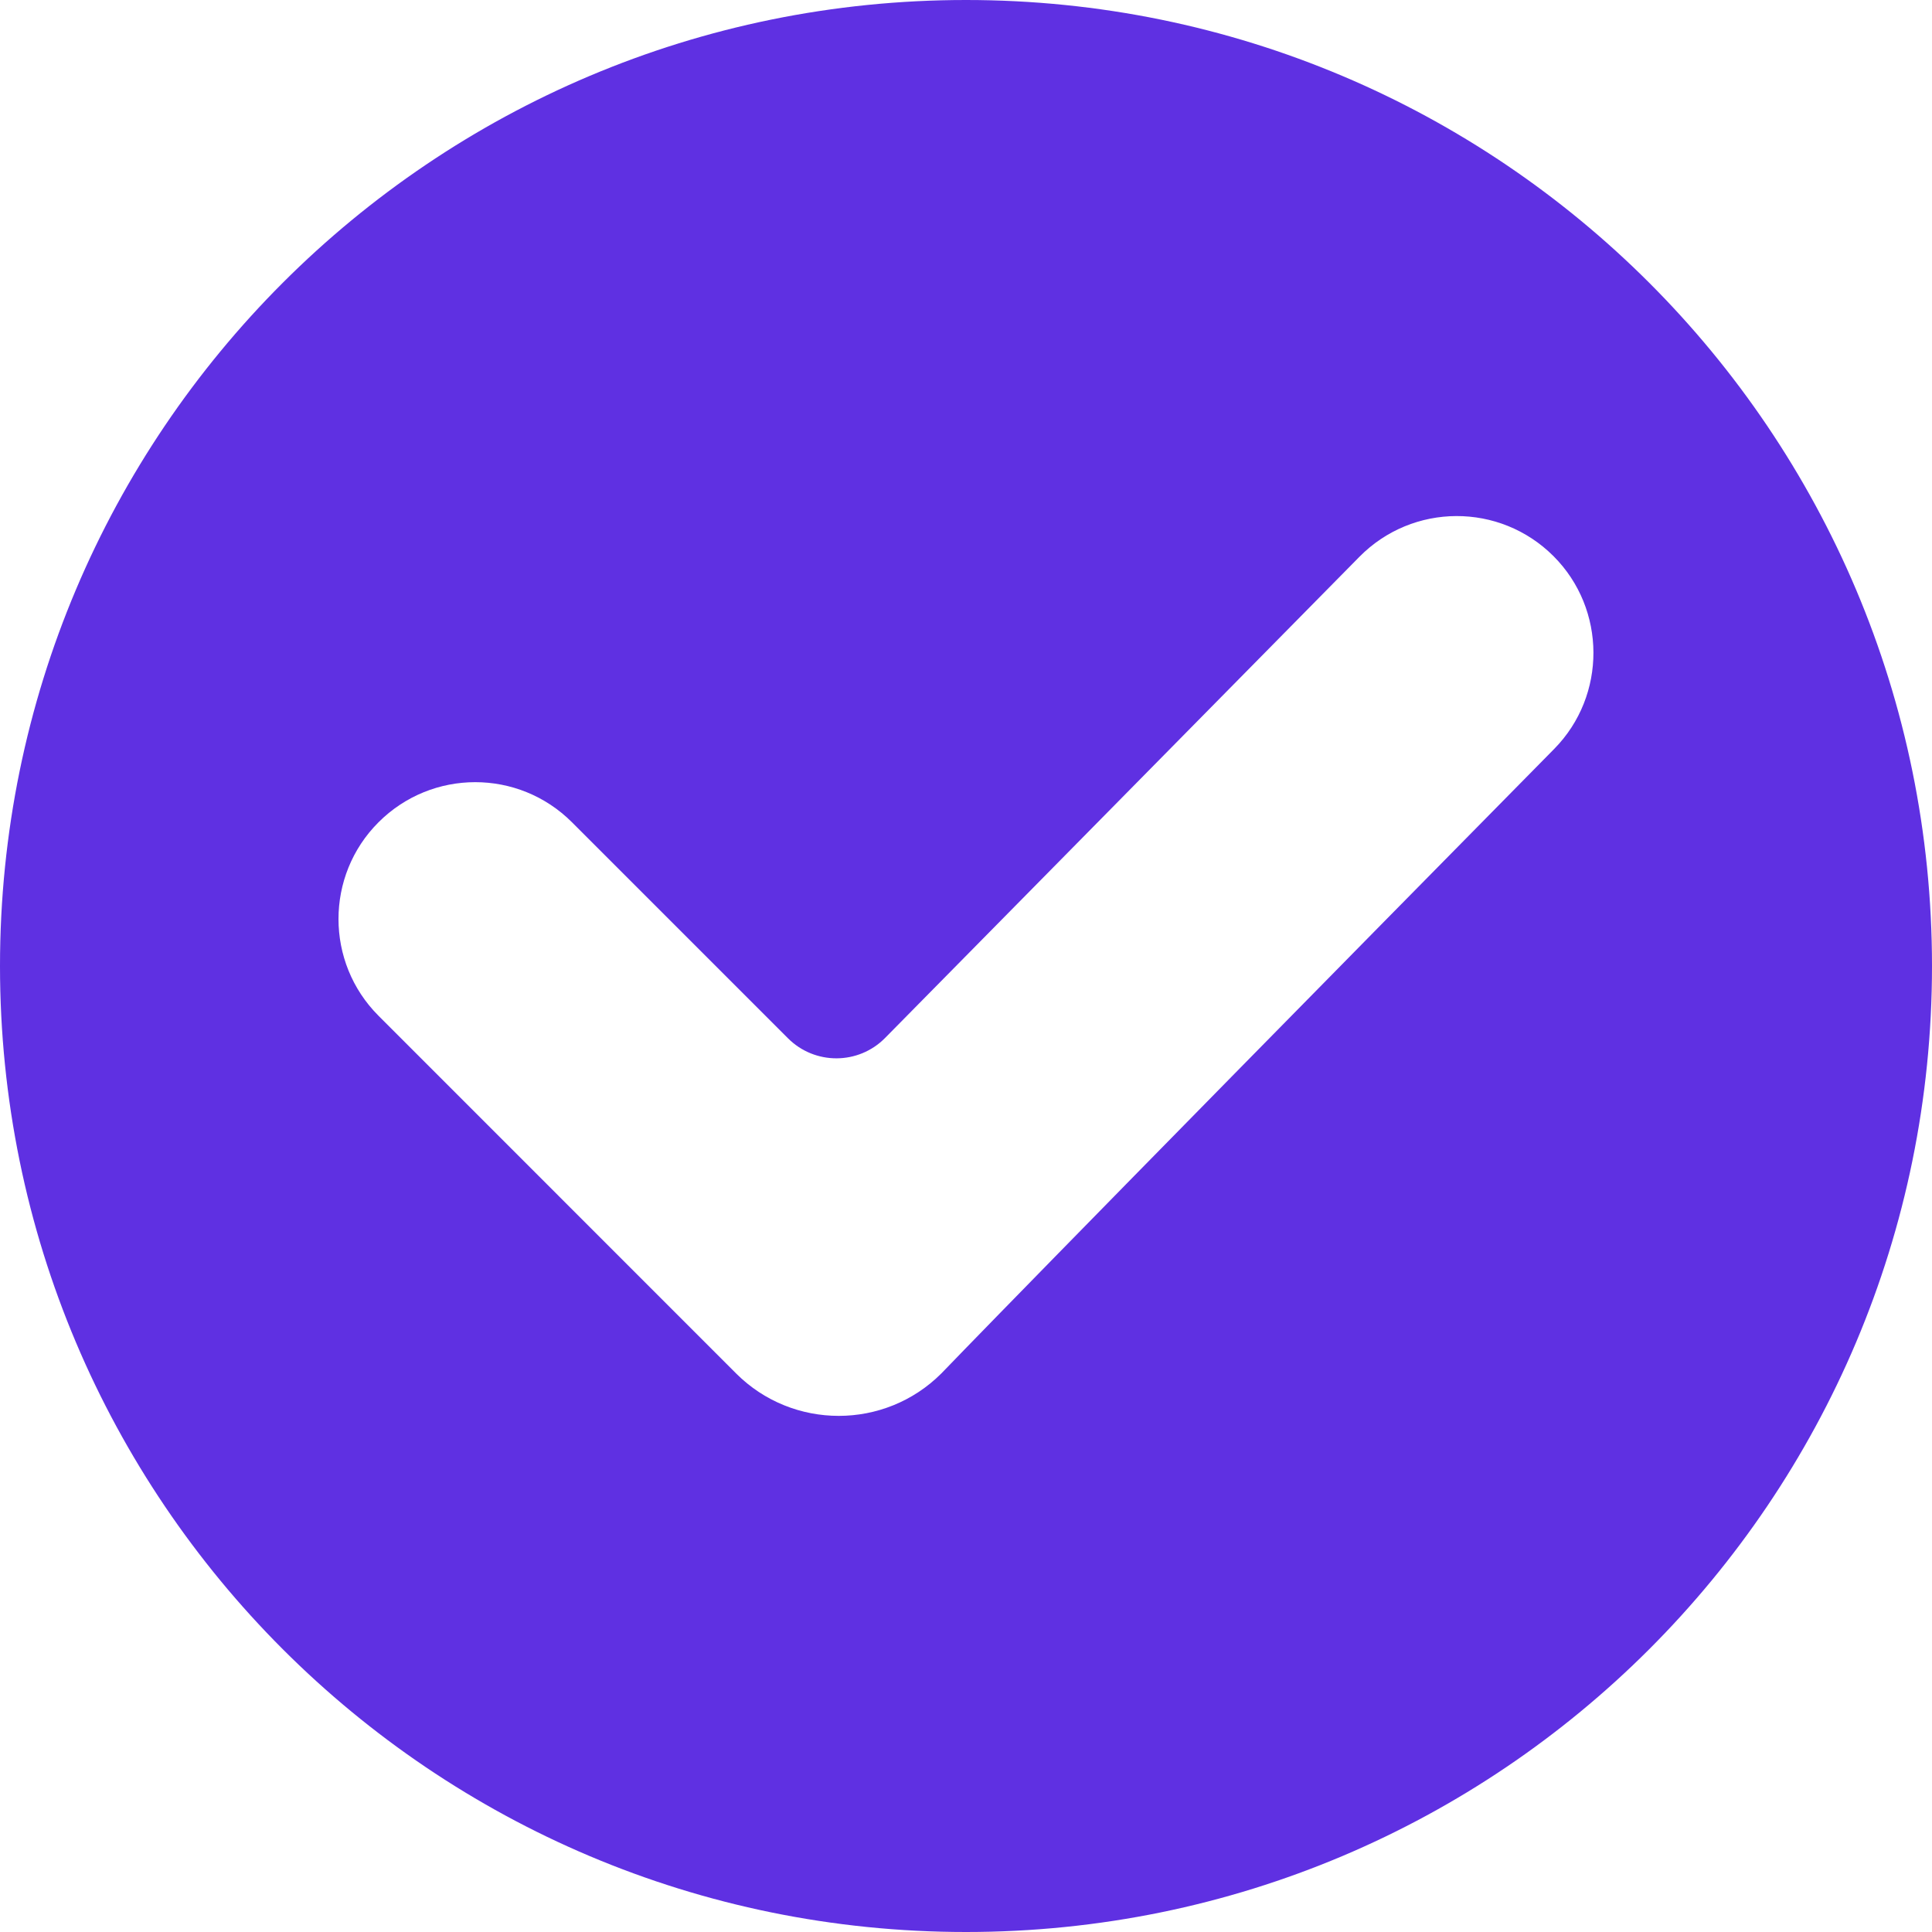
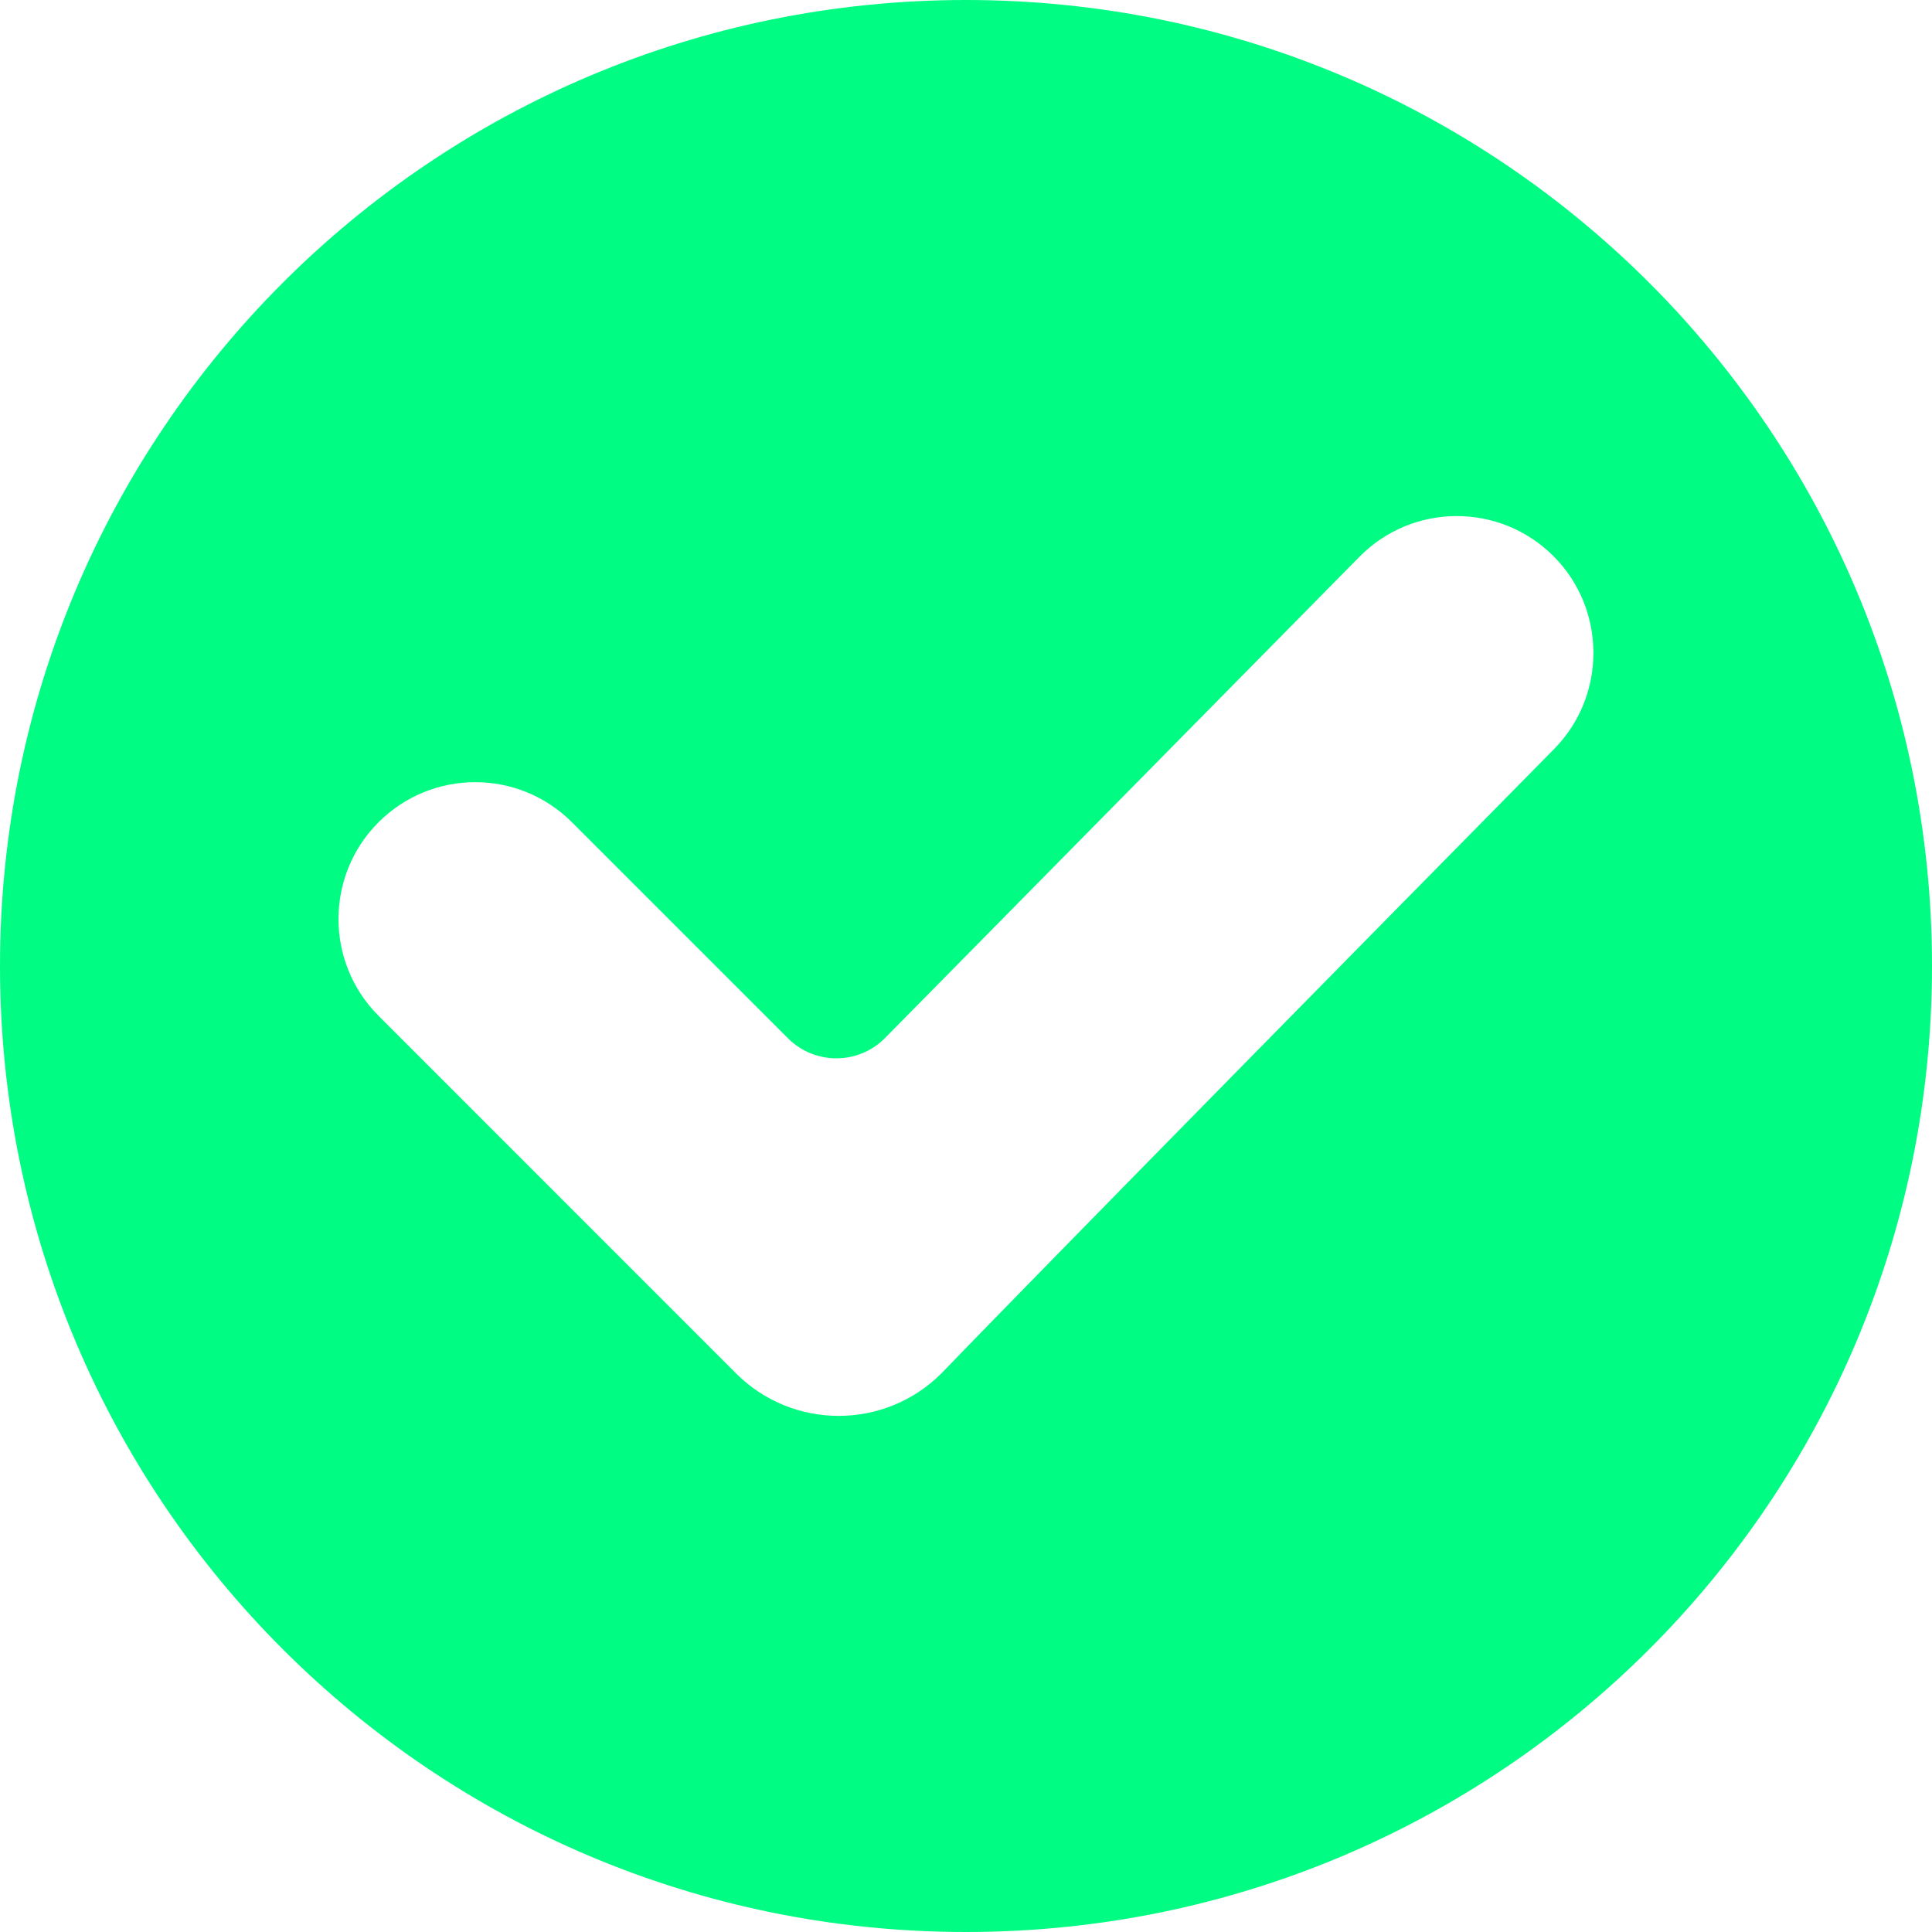
<svg xmlns="http://www.w3.org/2000/svg" viewBox="0 0 512 512" id="vector">
-   <path id="path" d="M 256 0 C 114.51 0 0 114.5 0 256 C 0 397.49 114.5 512 256 512 C 397.49 512 512 397.5 512 256 C 512 114.51 397.5 0 256 0 Z M 195.086 363.99 C 195.086 363.99 106.664 275.532 100.308 269.188 C 86.169 255.049 86.169 232.041 100.308 217.914 C 114.483 203.739 137.407 203.739 151.582 217.914 L 208.826 275.158 C 215.944 282.276 227.496 282.227 234.554 275.073 L 360.244 147.571 C 374.371 133.239 397.452 133.142 411.699 147.39 C 425.729 161.42 425.814 184.332 411.88 198.471 C 275.387 336.957 249.466 363.978 249.466 363.978 C 234.481 378.962 210.083 378.975 195.086 363.99 Z" fill="#5f30e2" stroke-width="1" />
+   <path id="path" d="M 256 0 C 114.51 0 0 114.5 0 256 C 0 397.49 114.5 512 256 512 C 397.49 512 512 397.5 512 256 C 512 114.51 397.5 0 256 0 Z M 195.086 363.99 C 195.086 363.99 106.664 275.532 100.308 269.188 C 86.169 255.049 86.169 232.041 100.308 217.914 C 114.483 203.739 137.407 203.739 151.582 217.914 L 208.826 275.158 C 215.944 282.276 227.496 282.227 234.554 275.073 L 360.244 147.571 C 374.371 133.239 397.452 133.142 411.699 147.39 C 425.729 161.42 425.814 184.332 411.88 198.471 C 275.387 336.957 249.466 363.978 249.466 363.978 C 234.481 378.962 210.083 378.975 195.086 363.99 Z" fill="#00fc82" stroke-width="1" />
</svg>
